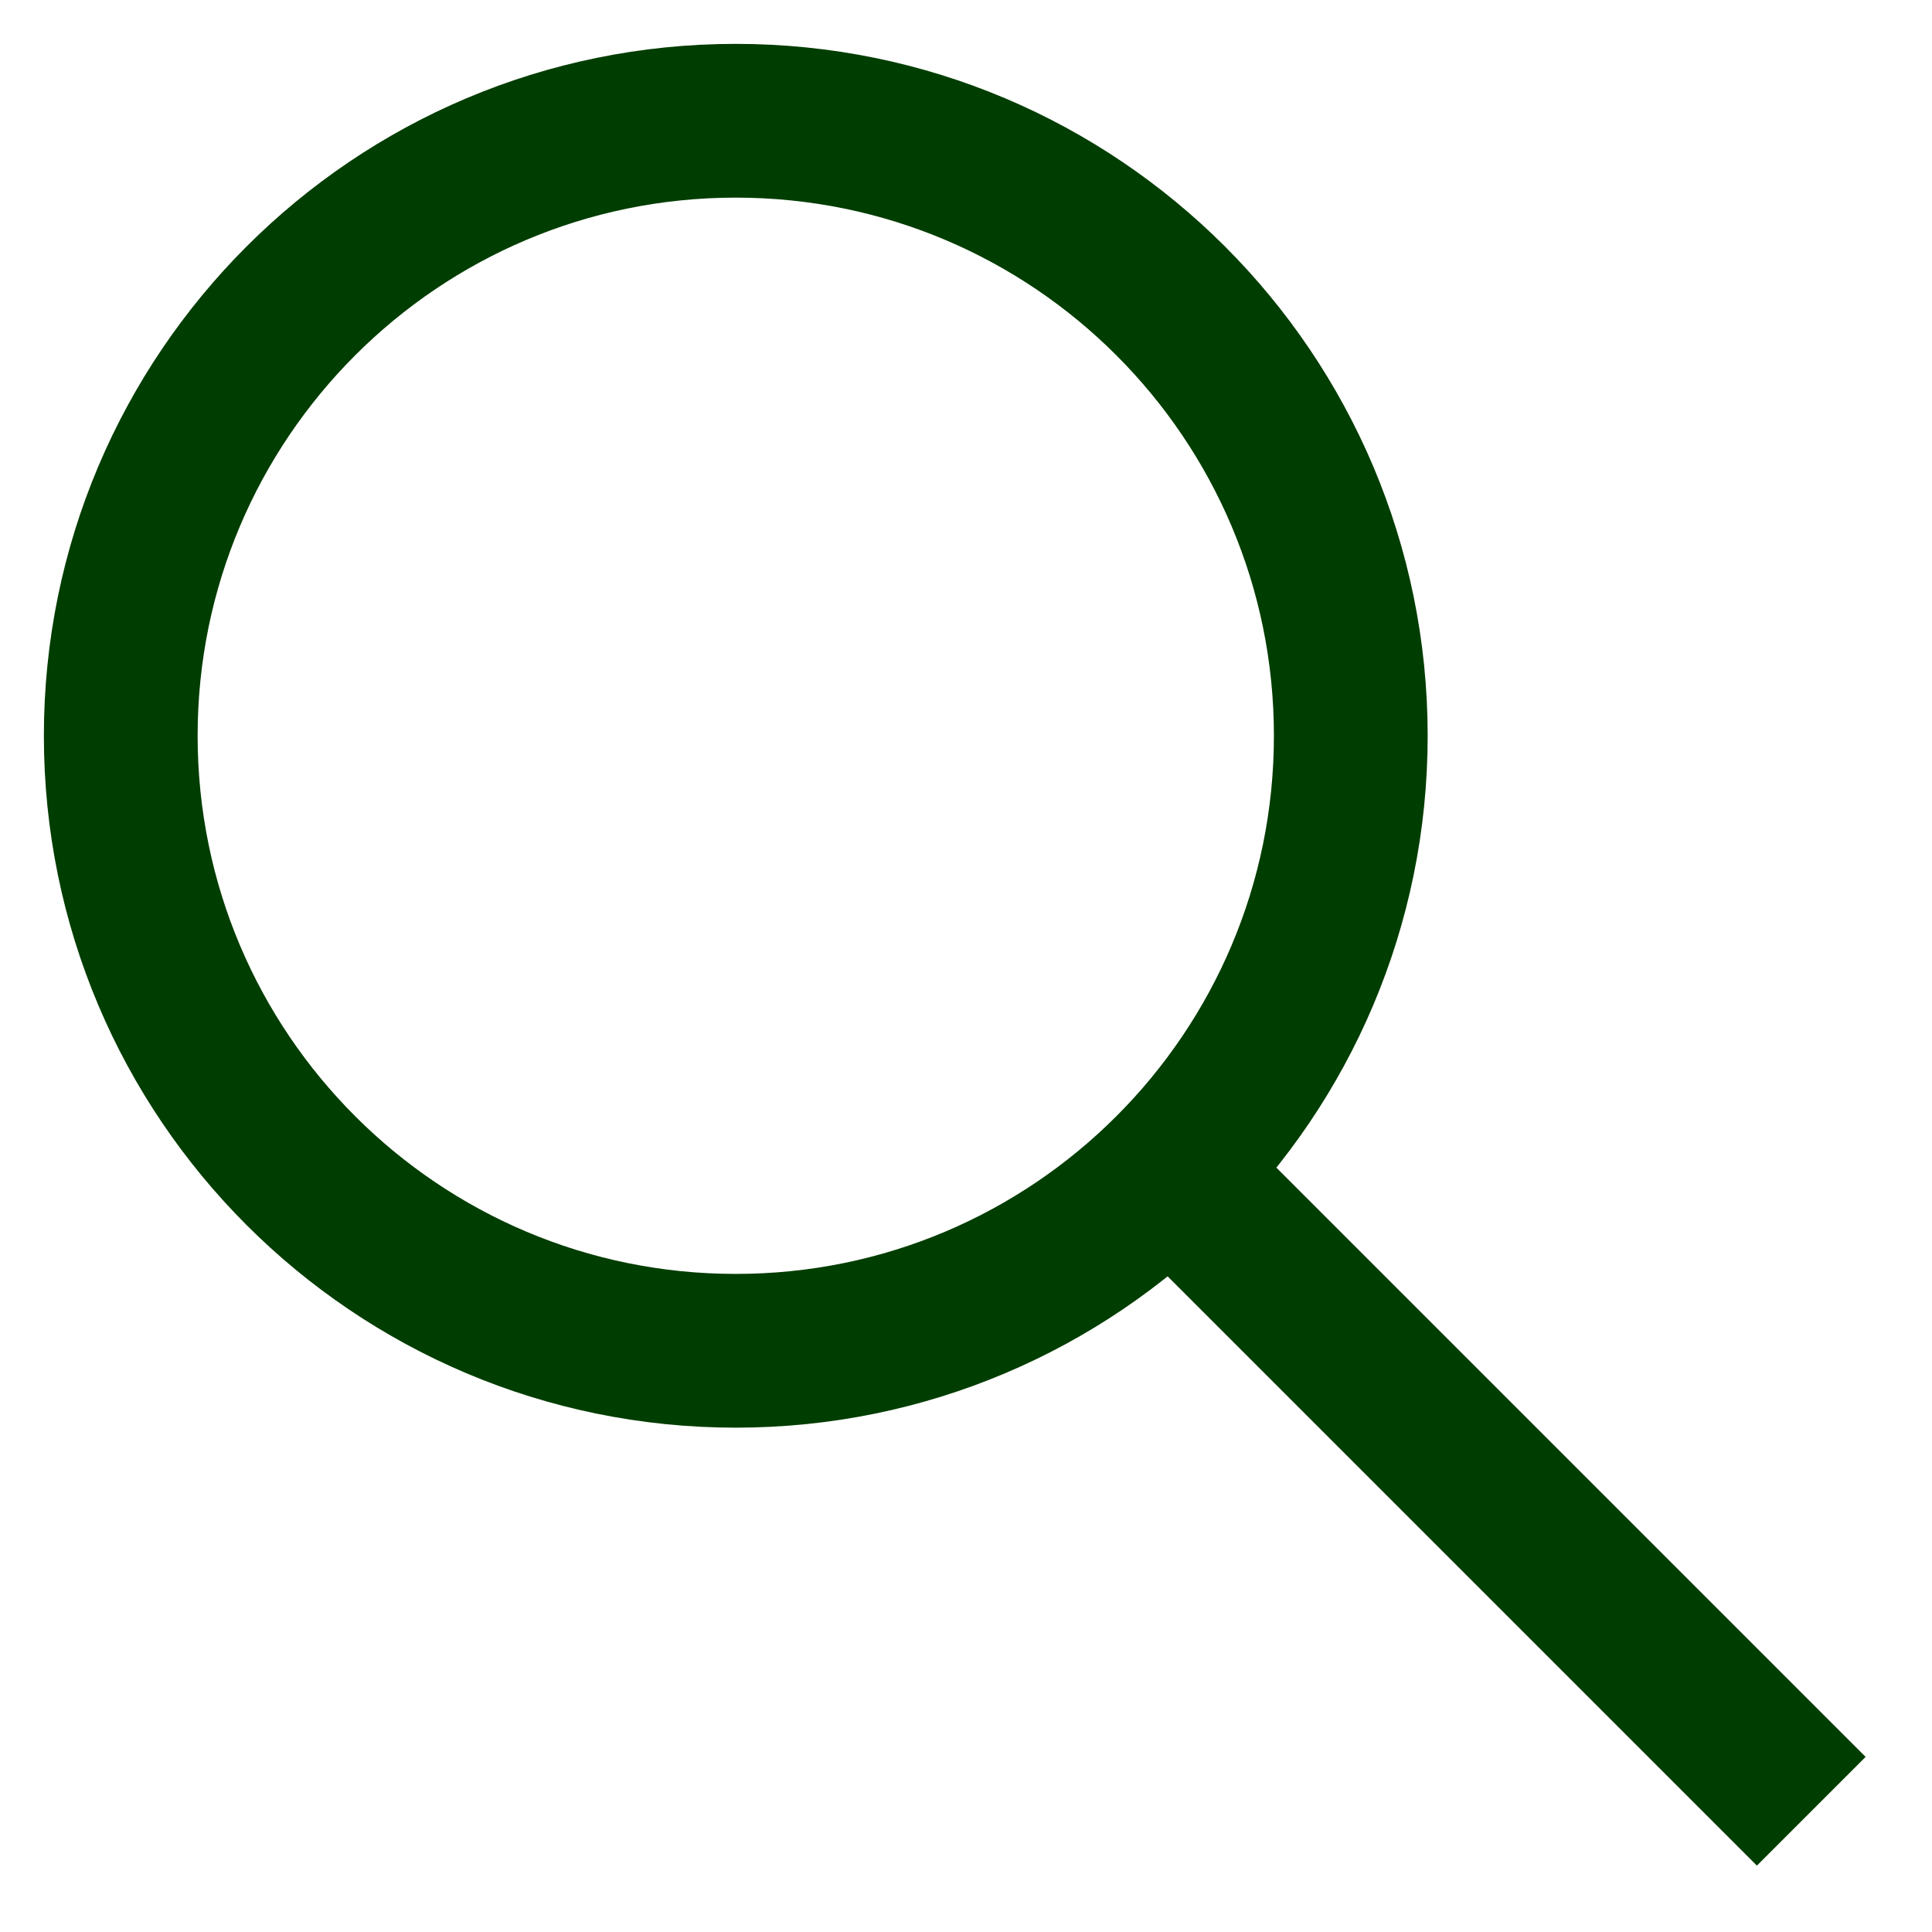
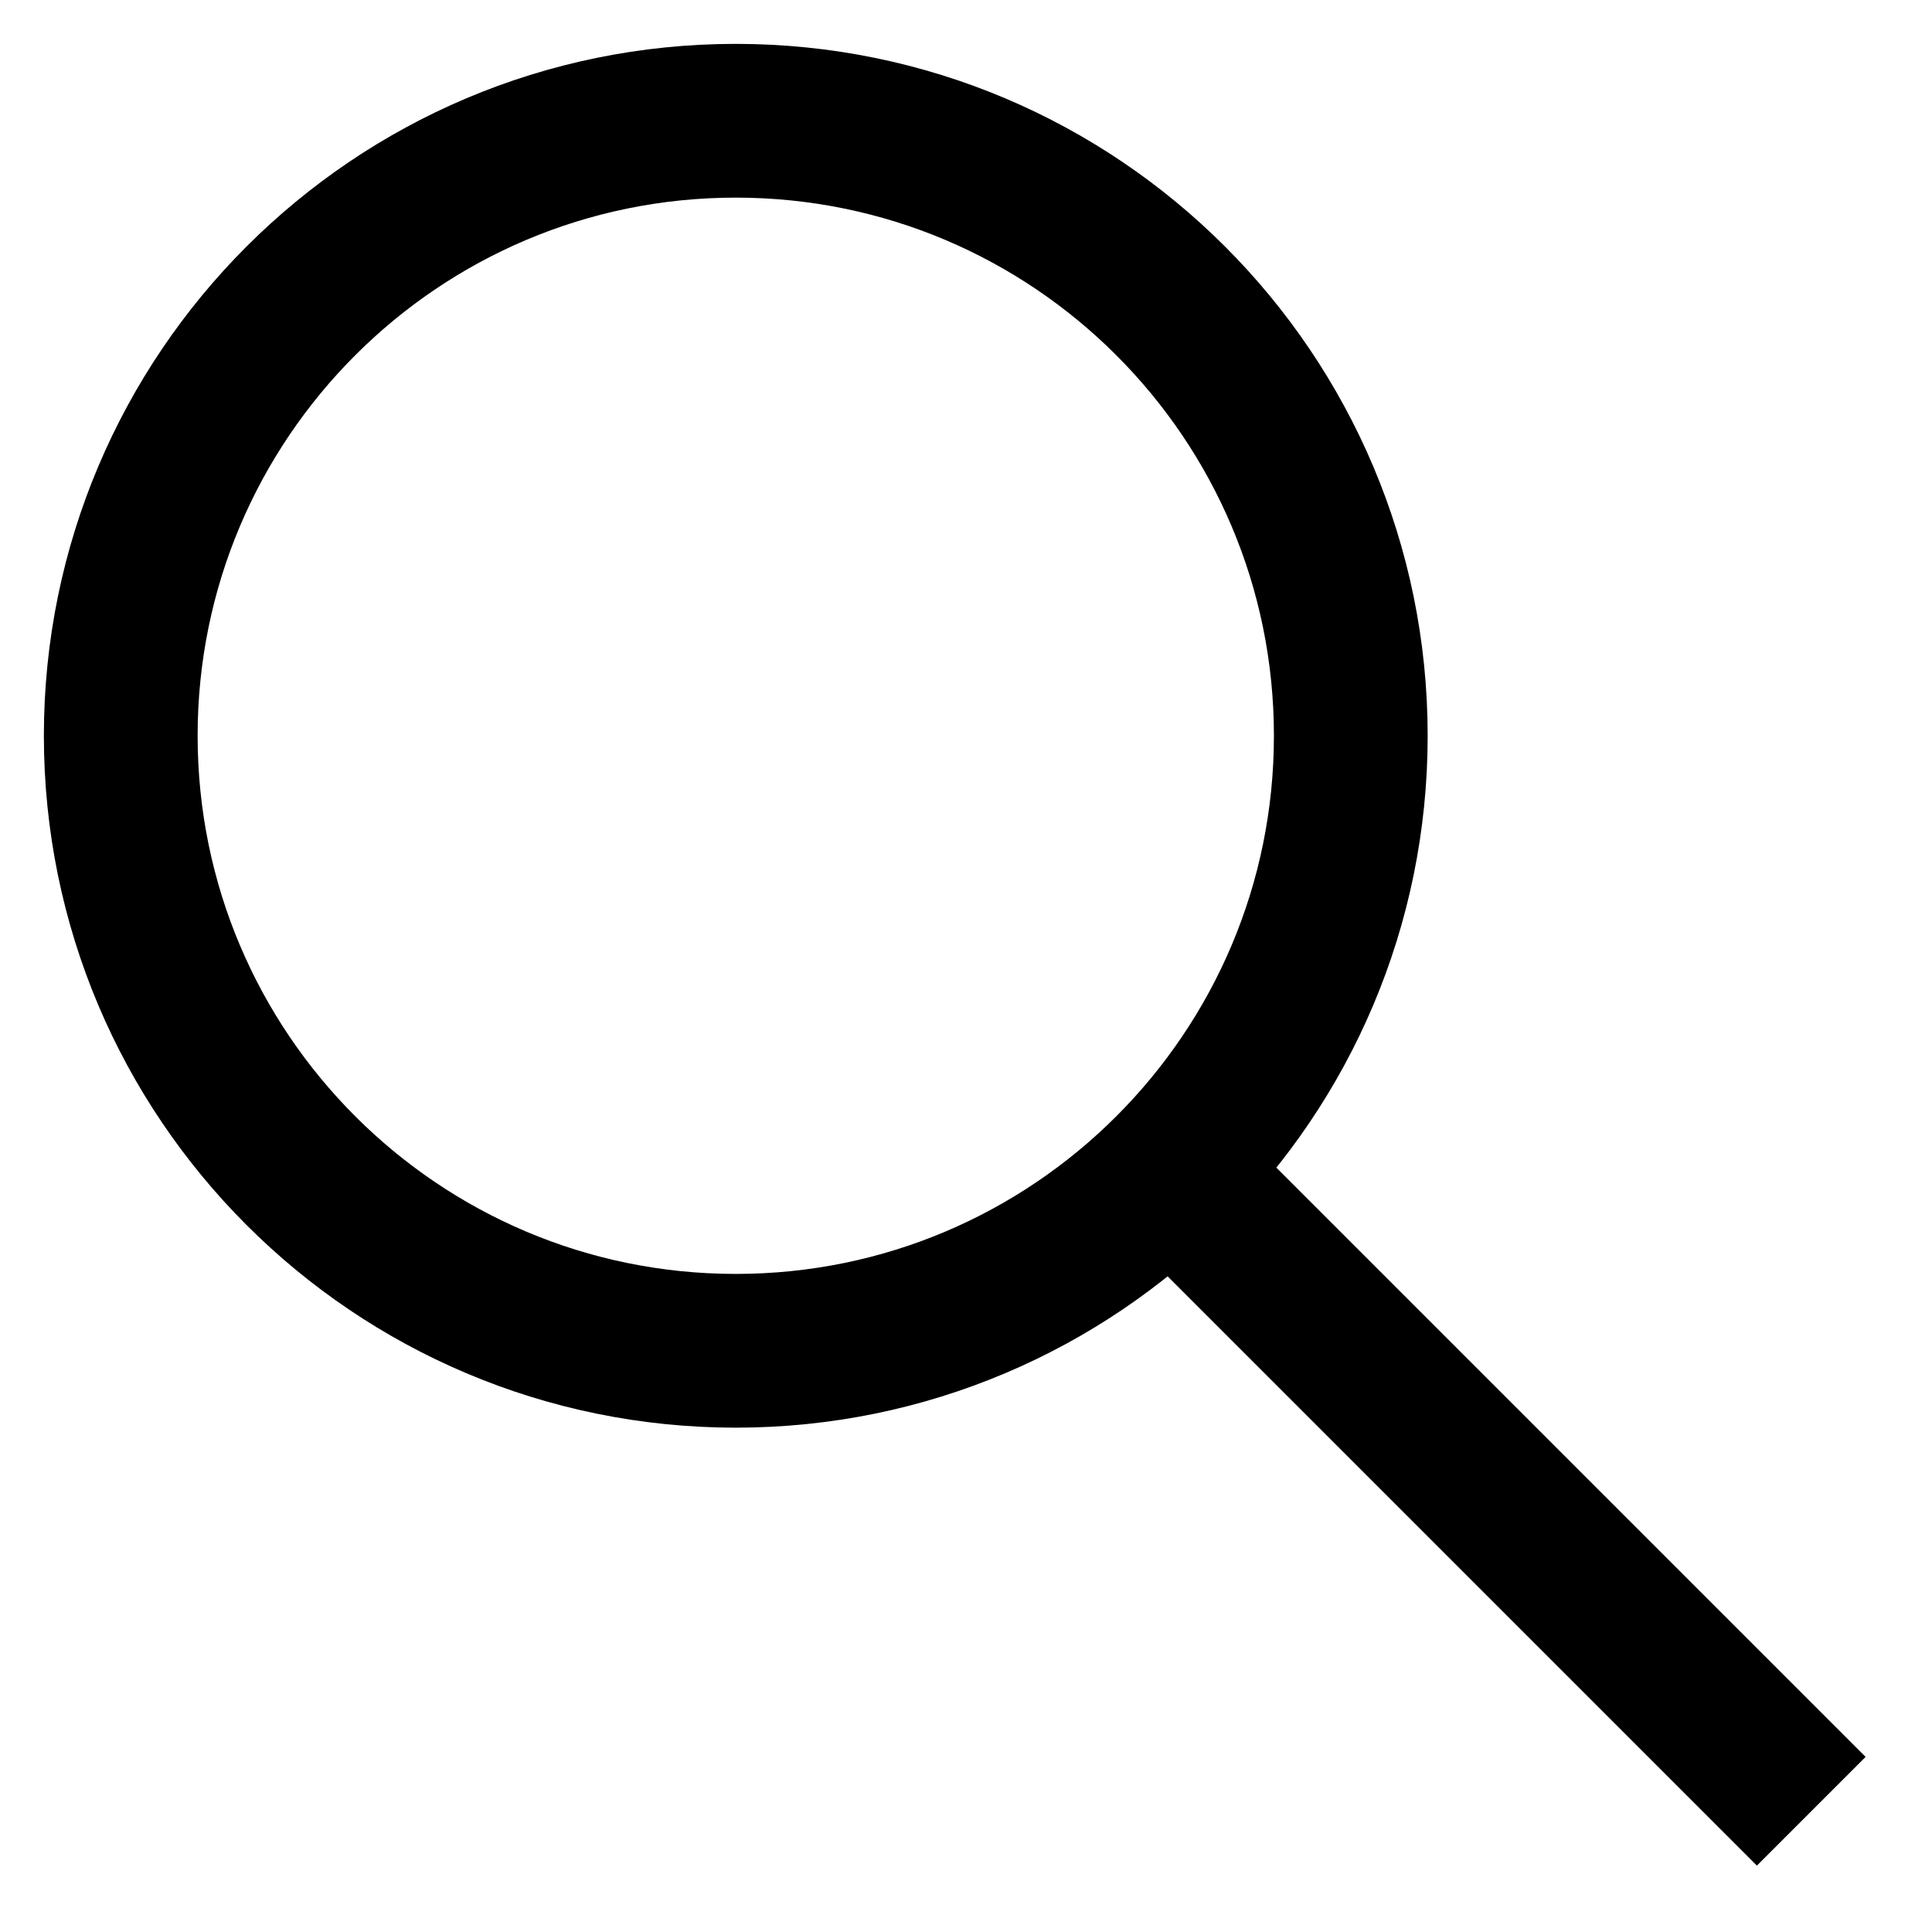
- <svg xmlns="http://www.w3.org/2000/svg" viewBox="0 0 24 24" id="Layer_1" data-name="Layer 1" fill="#003D00">
+ <svg xmlns="http://www.w3.org/2000/svg" viewBox="0 0 24 24" id="Layer_1" data-name="Layer 1" fill="#000000">
  <g id="SVGRepo_bgCarrier" stroke-width="0" />
  <g id="SVGRepo_tracerCarrier" stroke-linecap="round" stroke-linejoin="round" />
  <g id="SVGRepo_iconCarrier">
    <defs>
-       <style>.cls-1{fill:none;stroke:#003D00;stroke-miterlimit:10;stroke-width:1.91px;}</style>
+       <style>.cls-1{fill:none;stroke:#000000;stroke-miterlimit:10;stroke-width:1.91px;}</style>
    </defs>
    <circle class="cls-1" cx="9.14" cy="9.14" r="7.64" />
    <line class="cls-1" x1="22.5" y1="22.5" x2="14.39" y2="14.39" />
  </g>
</svg>
